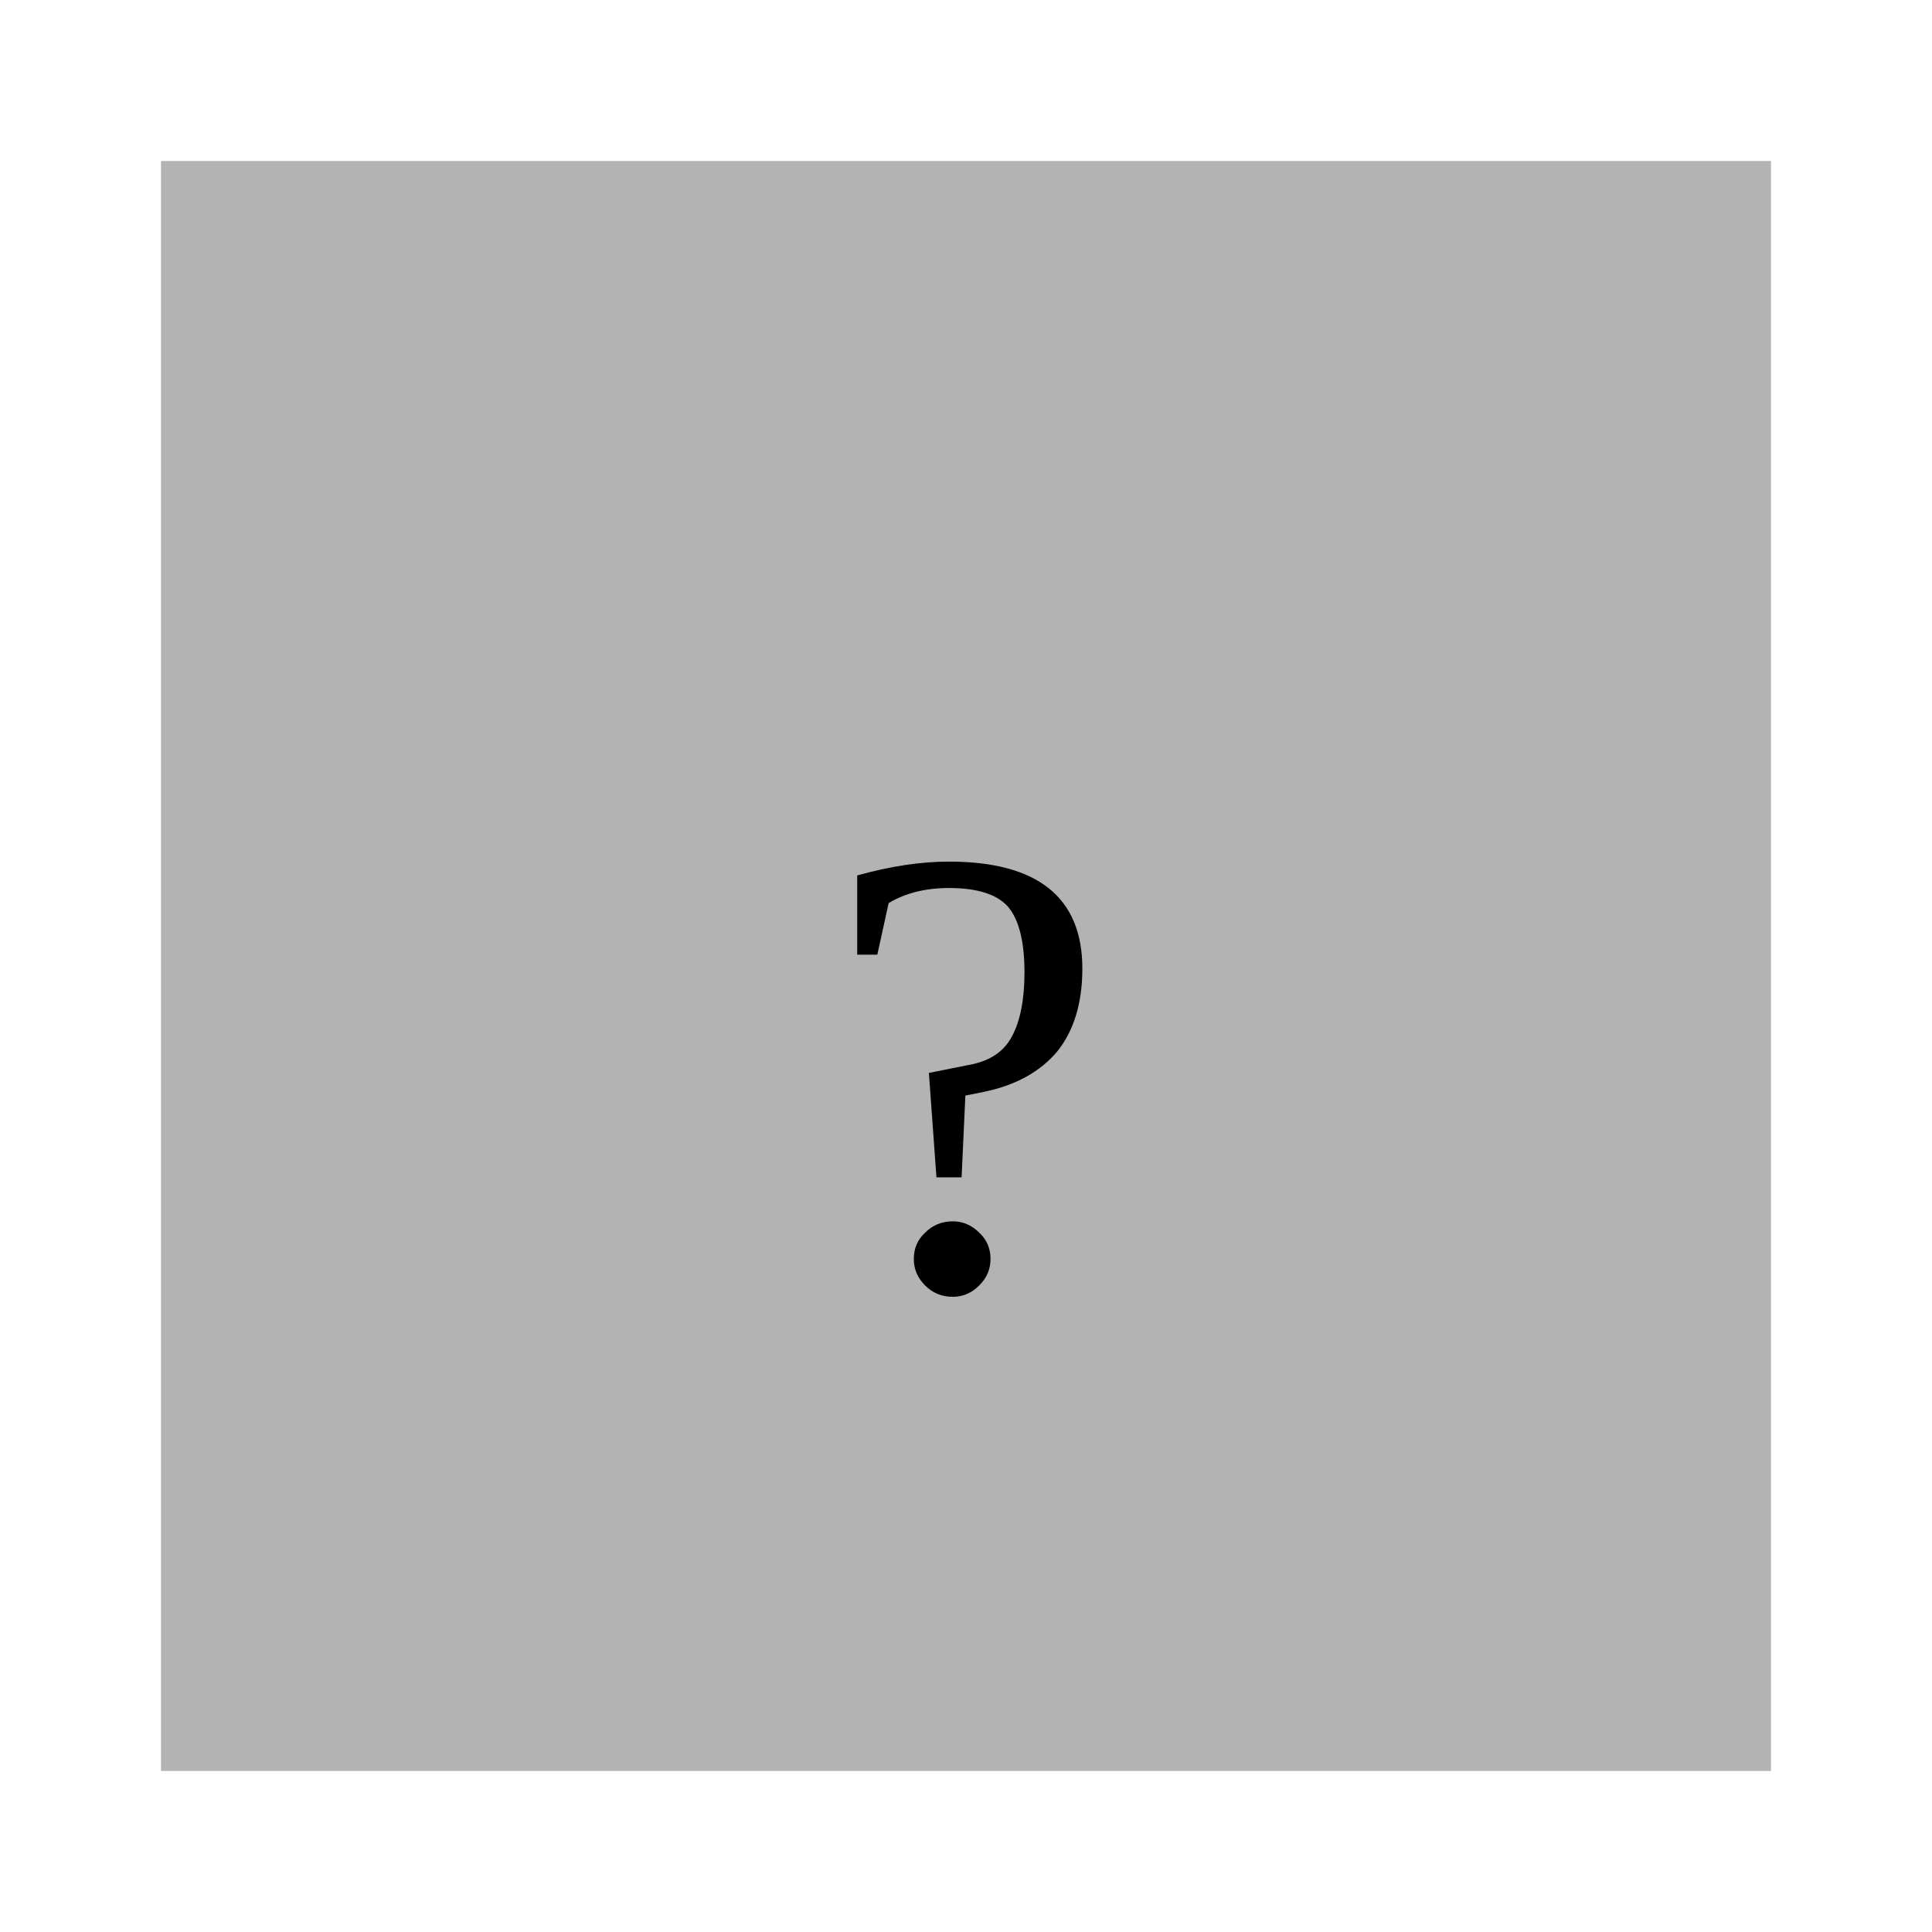
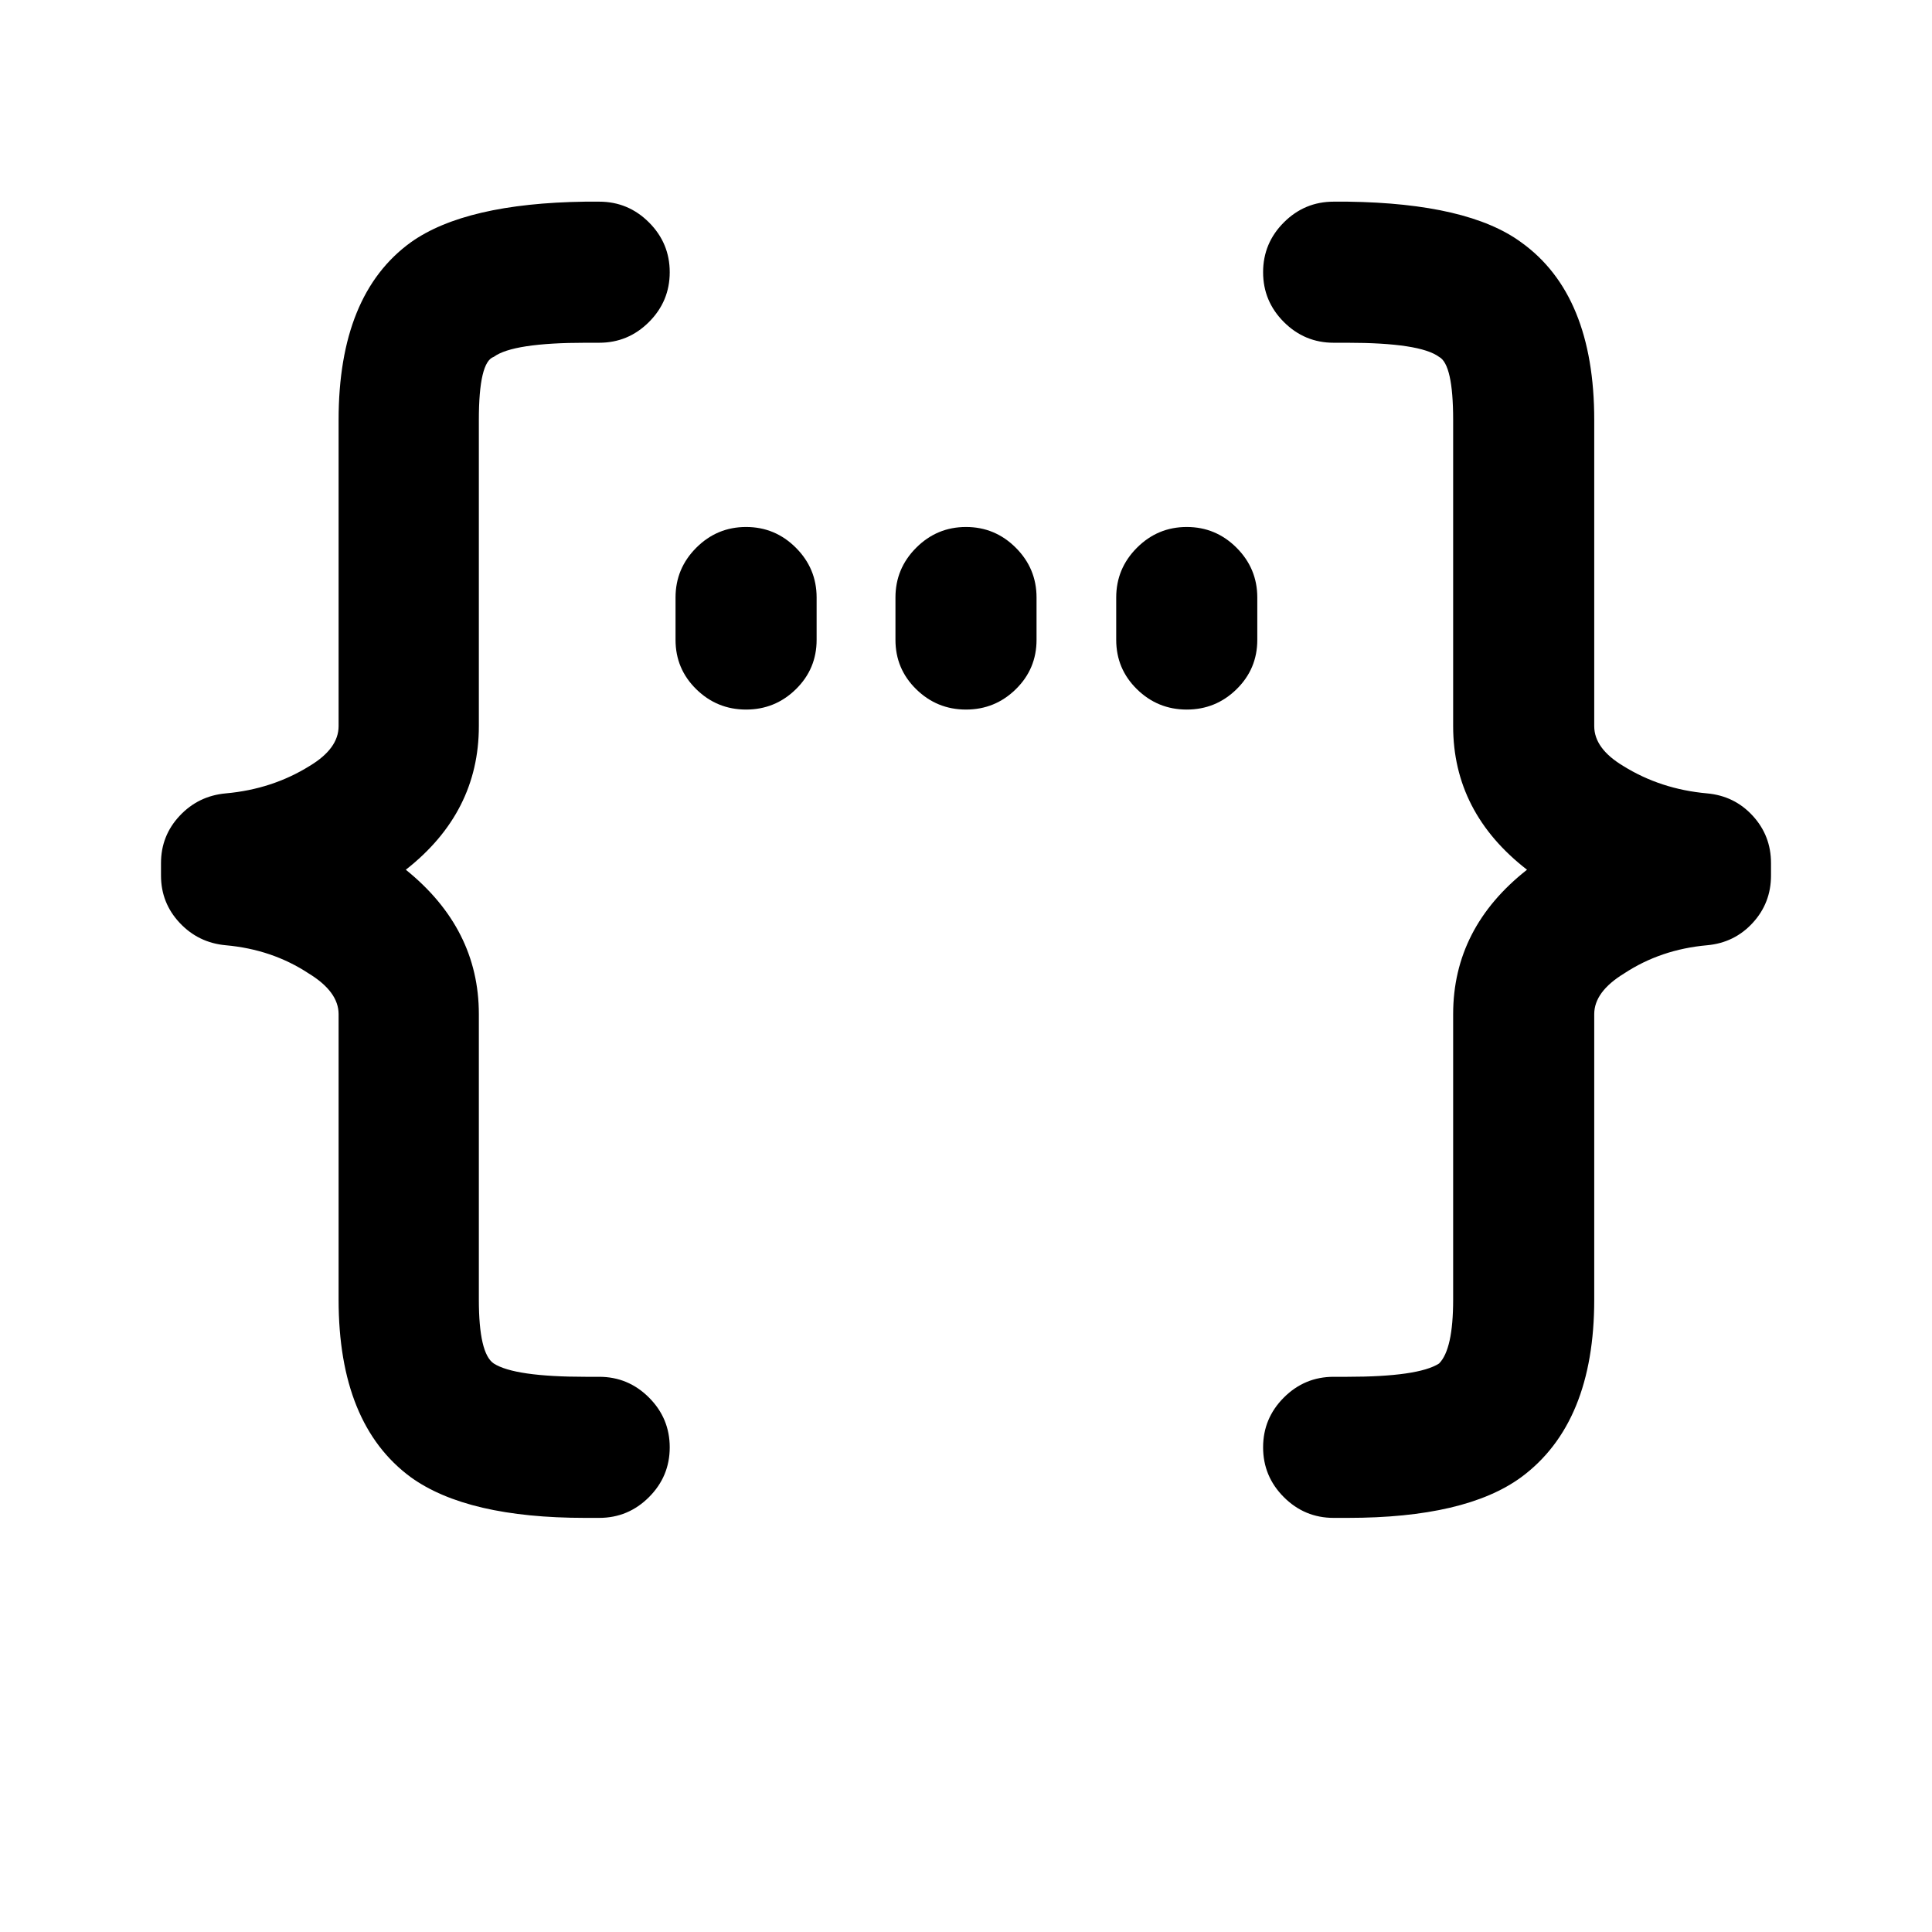
<svg xmlns="http://www.w3.org/2000/svg" width="24" height="24" viewBox="0 0 24 24">
-   <rect x="2" y="2" width="20" height="20" fill="currentColor" opacity="0.3" />
-   <text x="12" y="16" text-anchor="middle" fill="currentColor" font-size="8">?</text>
+   <g transform="scale(0.01030928) translate(133.0, 135.0)">
+     <path d="M589 1694H572Q430 1694 362 1645Q275 1581 275 1431V1087Q275 1060 239 1038Q195 1009 139 1004Q106 1001 83.5 977.0Q61 953 61 920V905Q61 872 83.5 848.0Q106 824 139 821Q195 816 240 788Q275 767 275 740V371Q275 220 362 157Q428 110 572 108H589Q624 108 649.0 133.0Q674 158 674.0 193.0Q674 228 649.0 253.0Q624 278 589 278H573Q485 278 462 295Q444 301 444 371V740Q444 844 356 913Q444 984 444 1087V1431Q444 1496 462 1508Q487 1524 573 1524H589Q624 1524 649.0 1549.0Q674 1574 674.0 1609.0Q674 1644 649.0 1669.0Q624 1694 589 1694ZM1491 1694H1474Q1439 1694 1414.0 1669.0Q1389 1644 1389.0 1609.0Q1389 1574 1414.0 1549.0Q1439 1524 1474 1524H1490Q1576 1524 1601 1508Q1618 1491 1618 1431V1087Q1618 983 1707 913Q1618 844 1618 740V371Q1618 304 1601 295Q1578 278 1490 278H1474Q1439 278 1414.0 253.0Q1389 228 1389.0 193.0Q1389 158 1414.0 133.0Q1439 108 1474 108H1491Q1636 110 1700 157Q1788 220 1788 371V740Q1788 767 1823 788Q1868 816 1924 821Q1957 824 1979.0 848.0Q2001 872 2001 905V920Q2001 953 1979.0 977.0Q1957 1001 1924 1004Q1868 1009 1824 1038Q1788 1060 1788 1087V1431Q1788 1580 1700 1645Q1633 1694 1491 1694ZM681 636V585Q681 550 706.0 525.0Q731 500 766.0 500.0Q801 500 826.0 525.0Q851 550 851 585V636Q851 671 826.0 695.5Q801 720 766.0 720.0Q731 720 706.0 695.5Q681 671 681 636ZM946 636V585Q946 550 971.0 525.0Q996 500 1031.0 500.0Q1066 500 1091.0 525.0Q1116 550 1116 585V636Q1116 671 1091.0 695.5Q1066 720 1031.0 720.0Q996 720 971.0 695.5Q946 671 946 636ZM1212 636V585Q1212 550 1237.0 525.0Q1262 500 1297.0 500.0Q1332 500 1357.0 525.0Q1382 550 1382 585V636Q1382 671 1357.0 695.5Q1332 720 1297.0 720.0Q1262 720 1237.0 695.5Q1212 671 1212 636Z" fill="currentColor" />
+   </g>
</svg>
